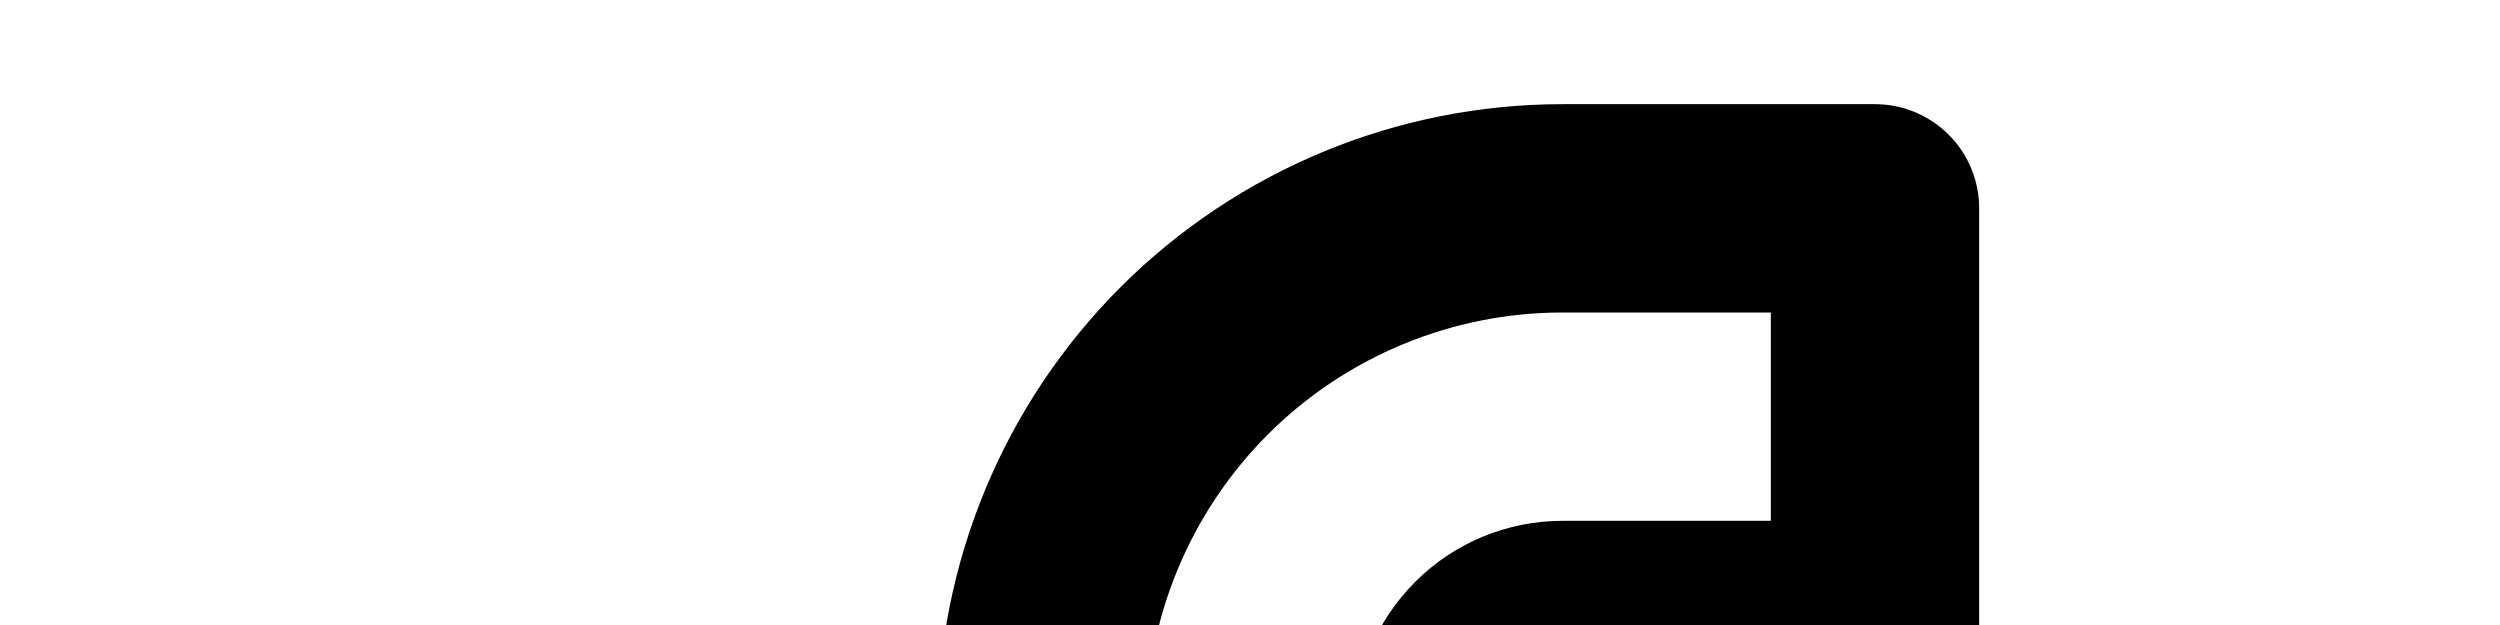
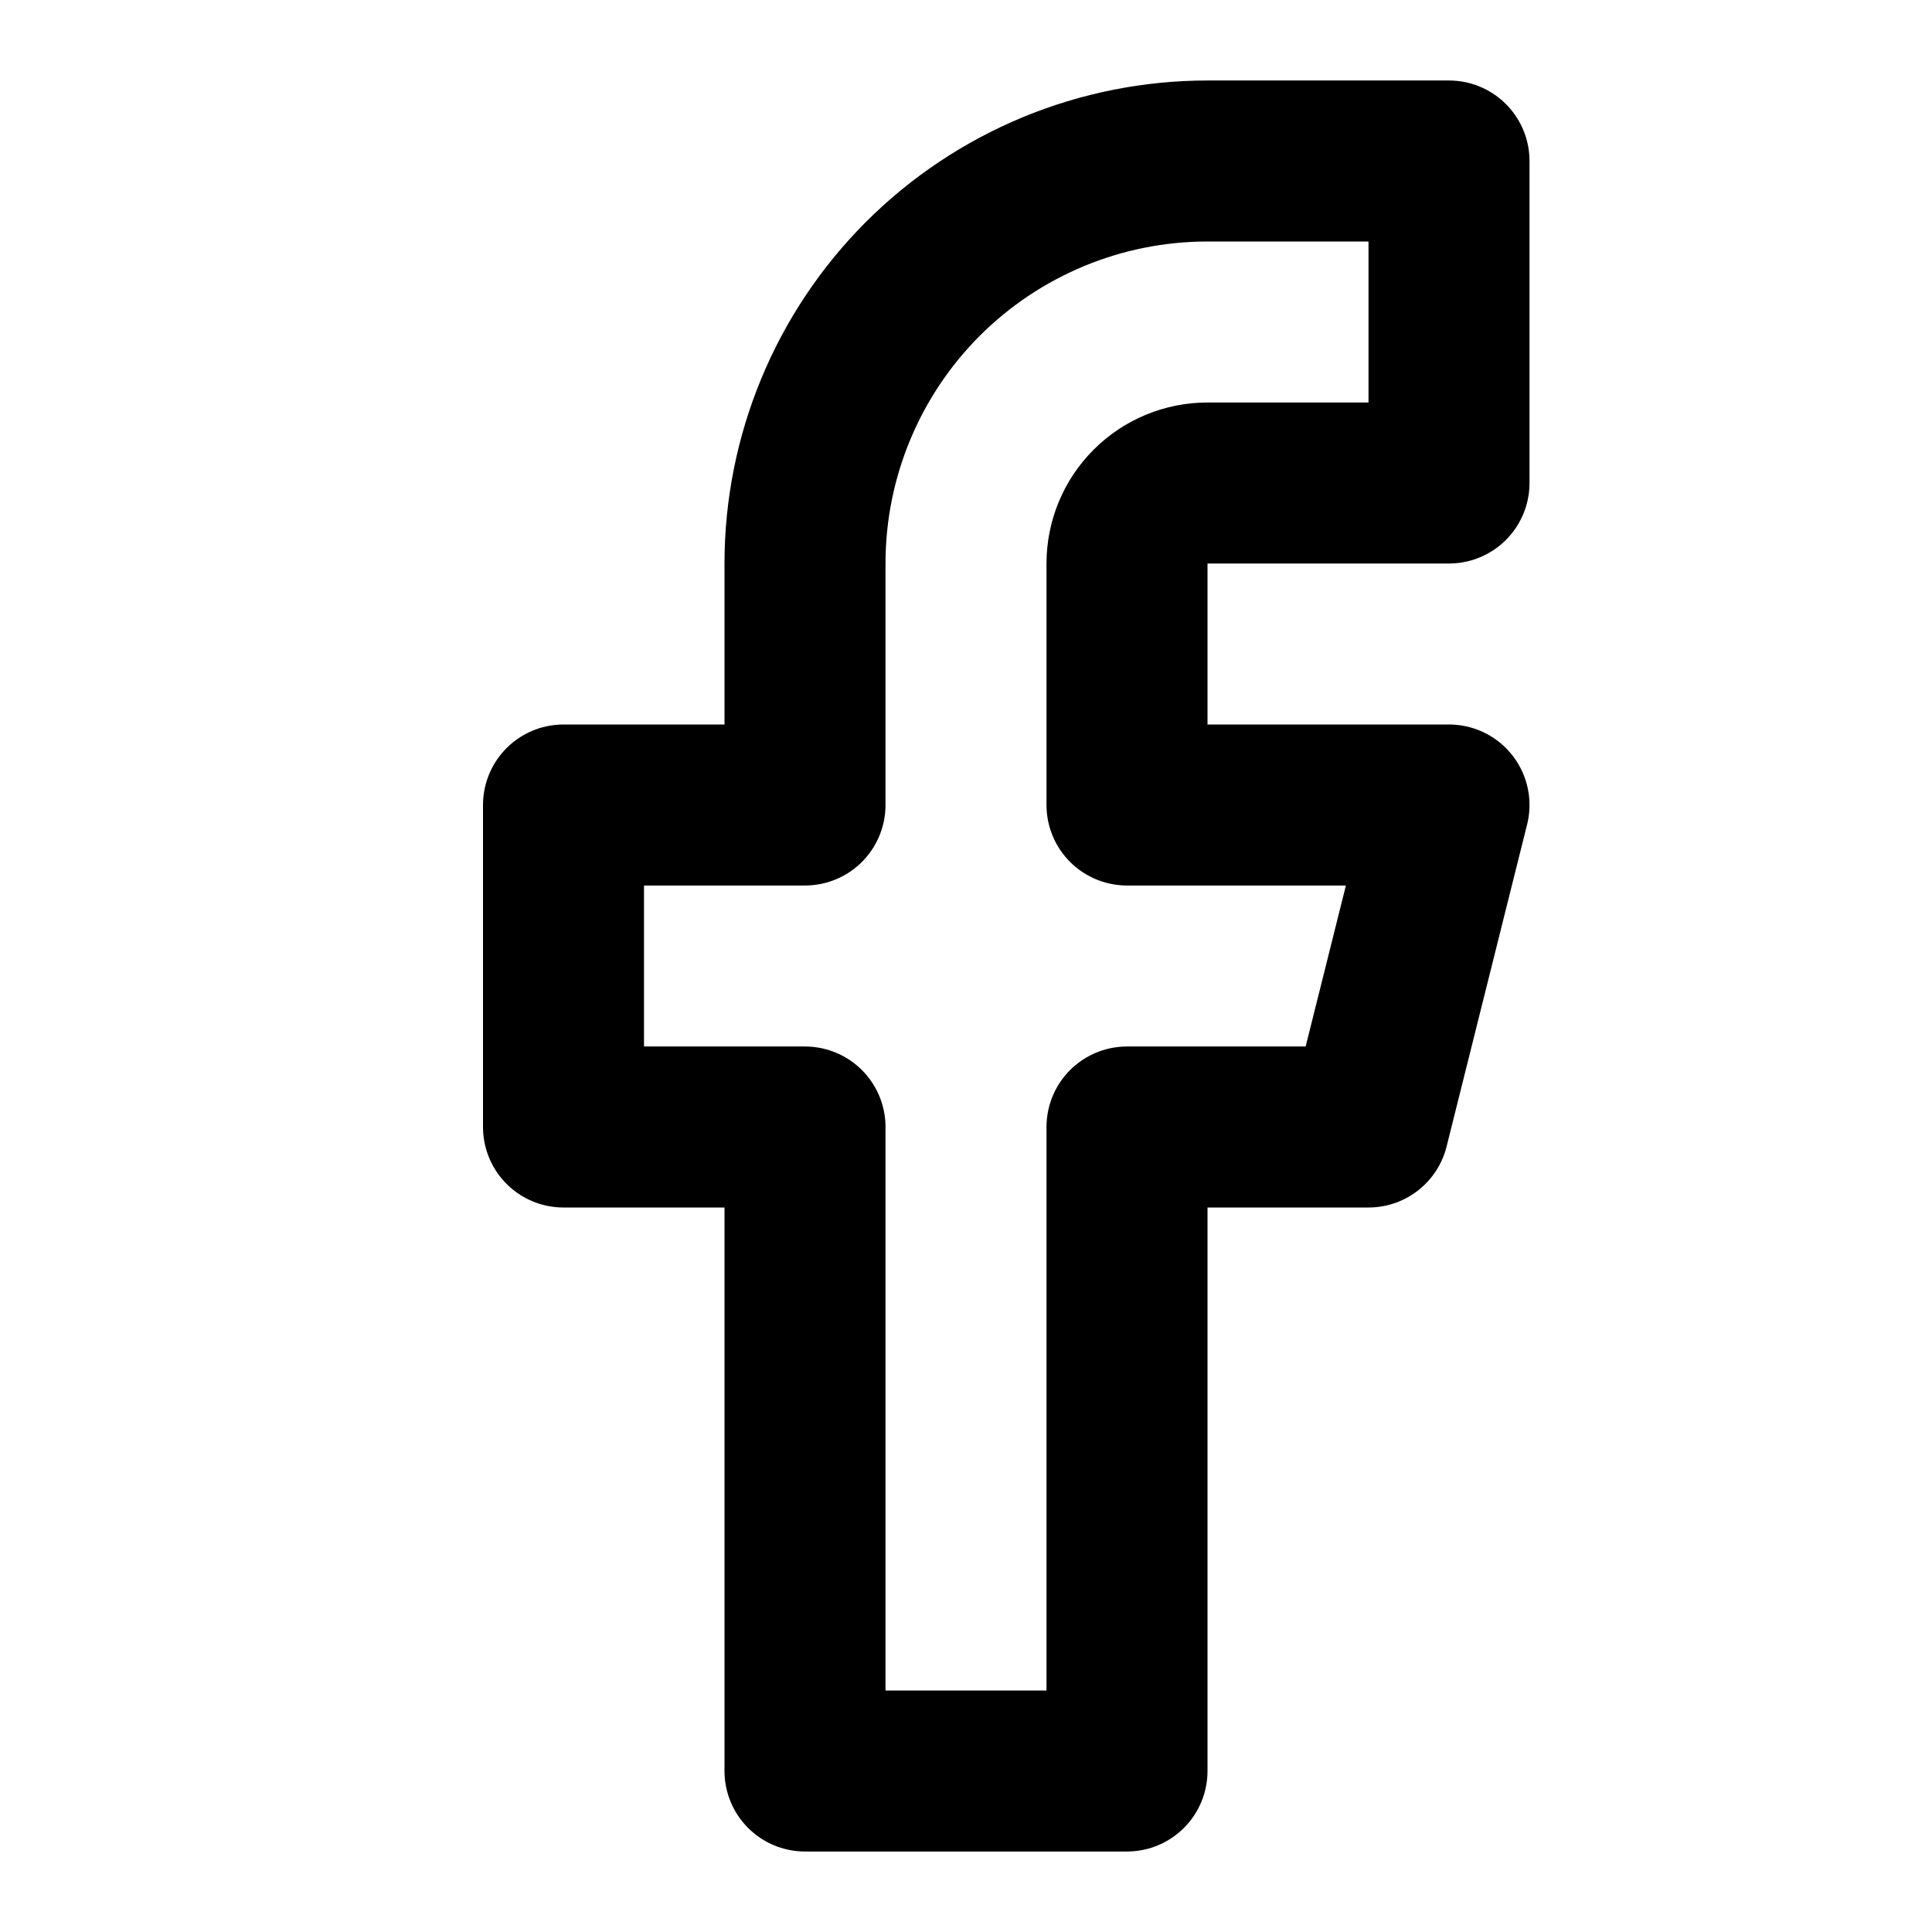
- <svg xmlns="http://www.w3.org/2000/svg" width="24" height="6" viewBox="0 0 24 6" fill="none">
+ <svg xmlns="http://www.w3.org/2000/svg" width="24" height="24" viewBox="0 0 24 24" fill="none">
  <path d="M18 2H15C13.674 2 12.402 2.527 11.464 3.464C10.527 4.402 10 5.674 10 7V10H7V14H10V22H14V14H17L18 10H14V7C14 6.735 14.105 6.48 14.293 6.293C14.48 6.105 14.735 6 15 6H18V2Z" stroke="black" stroke-width="2" stroke-linecap="round" stroke-linejoin="round" />
</svg>
